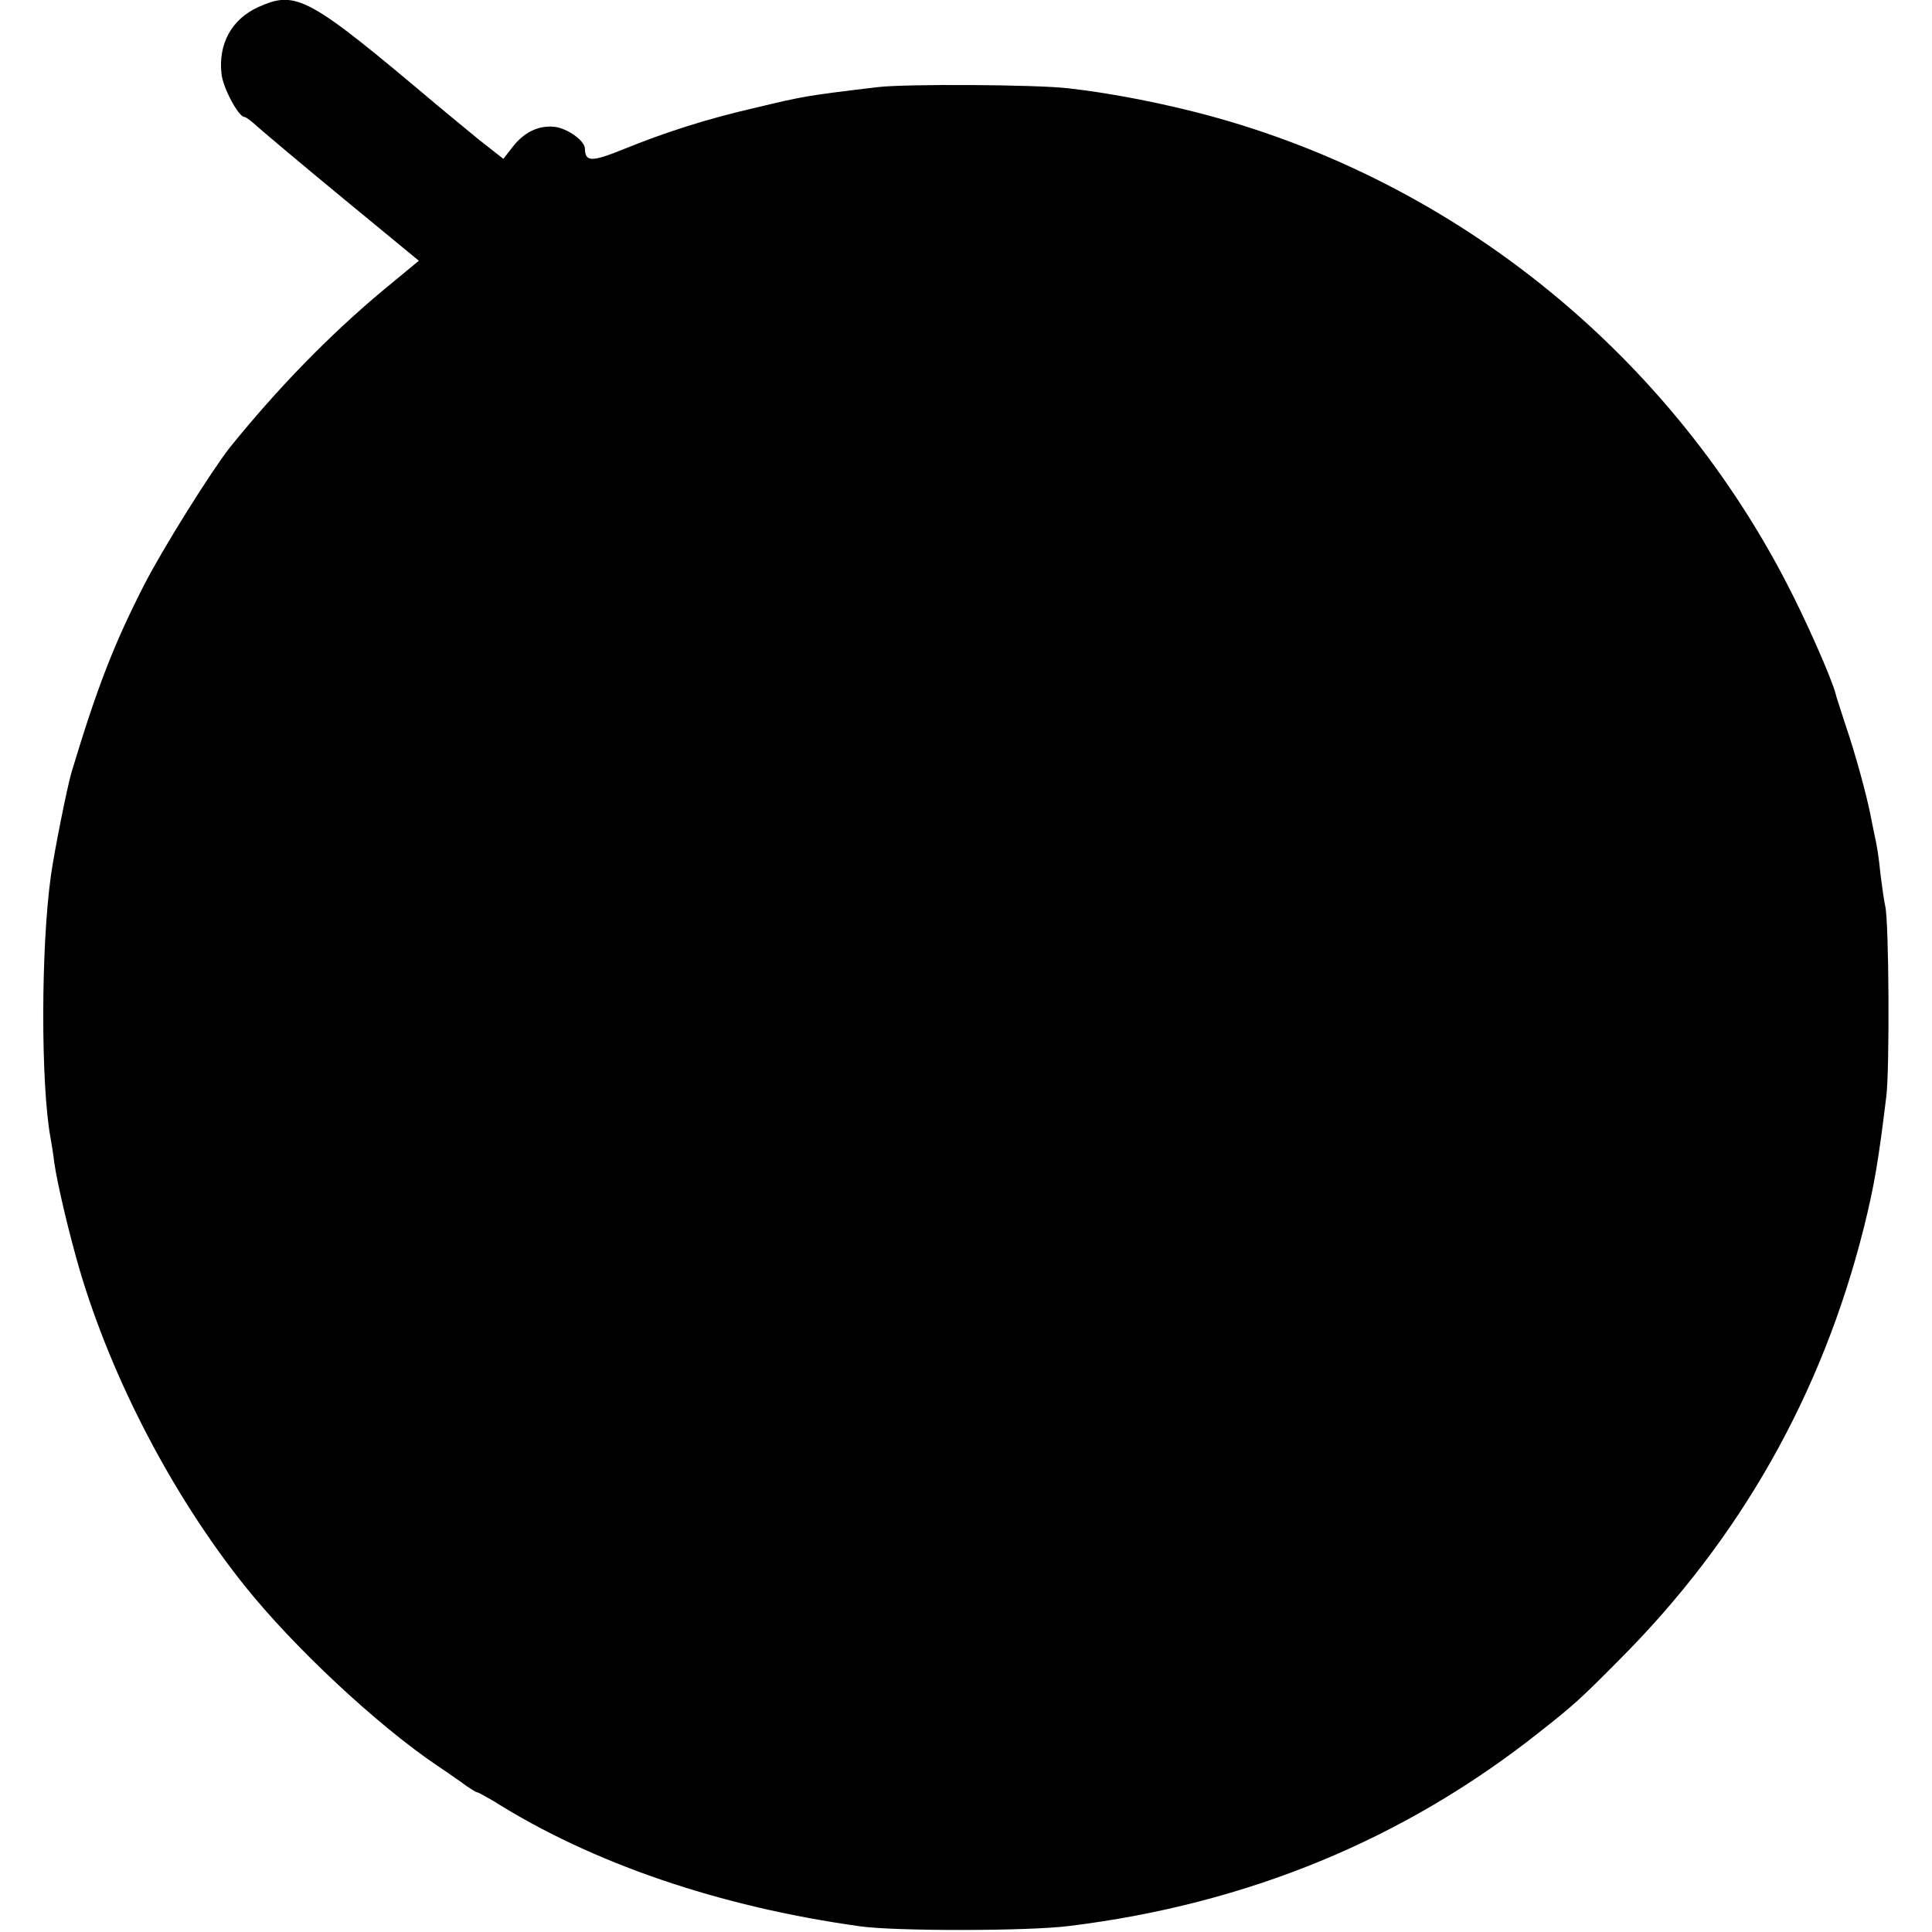
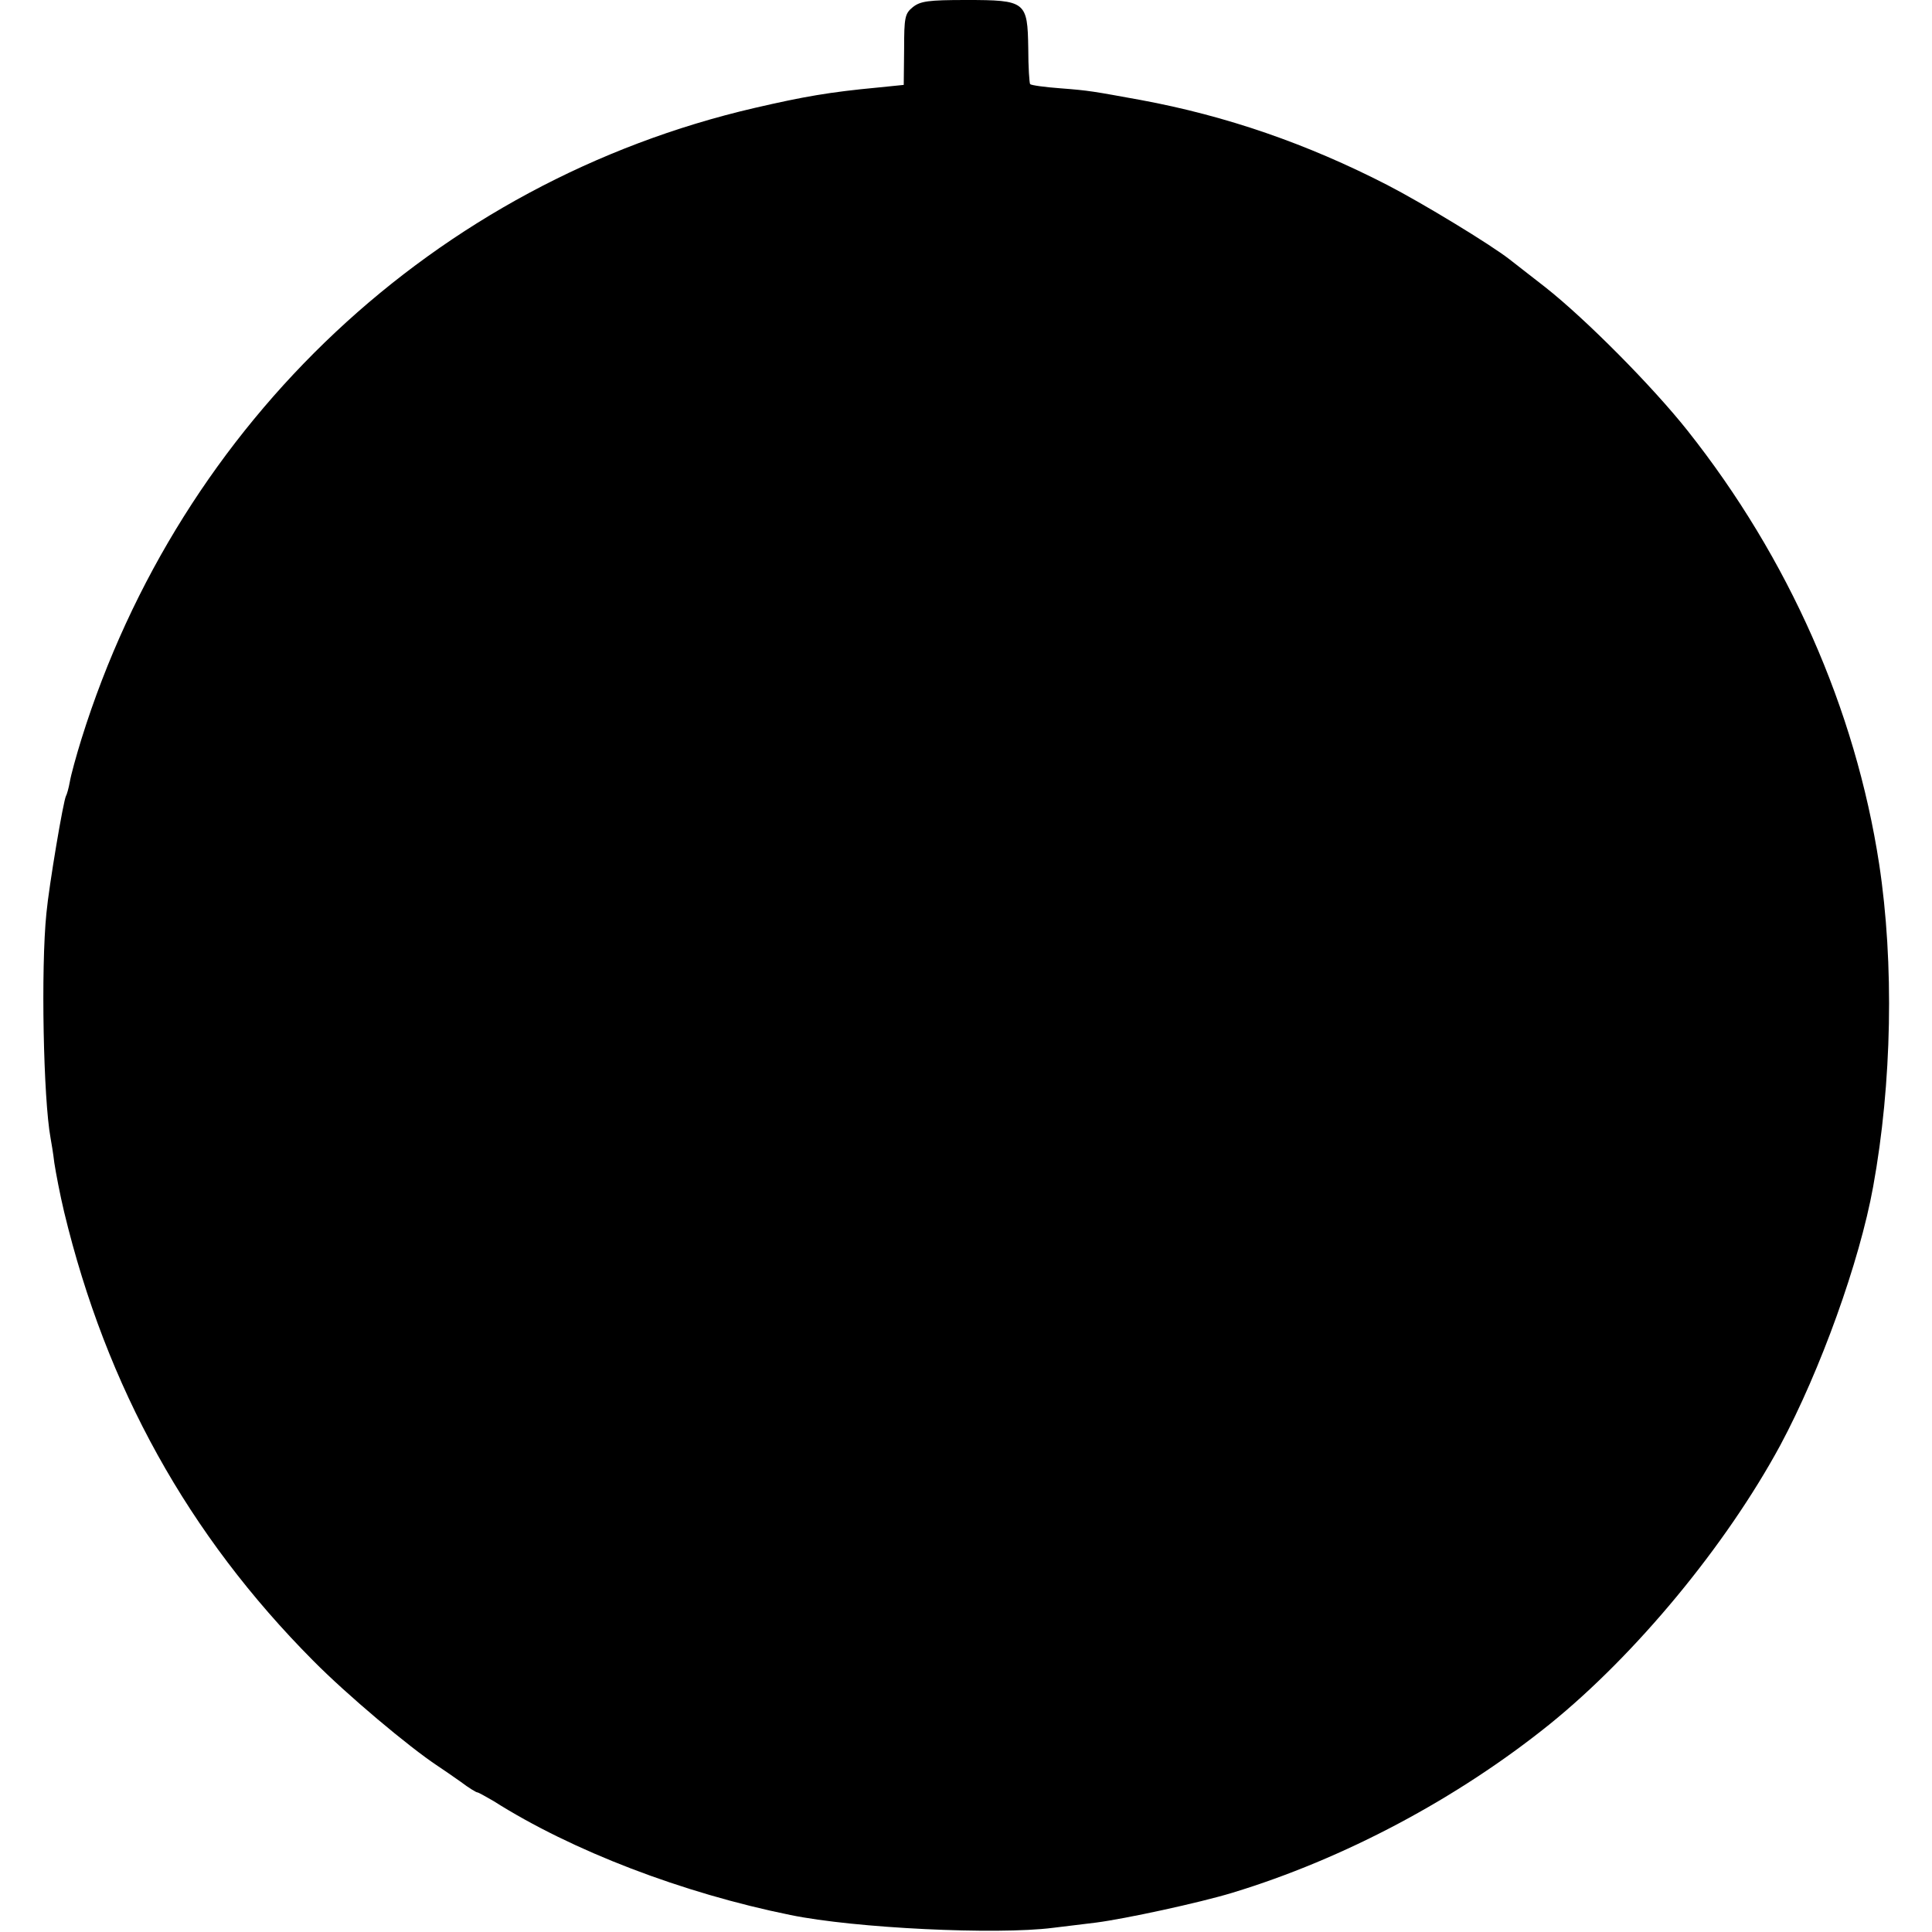
<svg xmlns="http://www.w3.org/2000/svg" version="1.0" width="512pt" height="512pt" viewBox="0 0 512 512" preserveAspectRatio="xMidYMid meet">
  <g transform="translate(0,512) scale(0.1,-0.1)" fill="#000000" stroke="none">
-     <path d="M684 5101 c-70 -32 -106 -97 -97 -177 4 -37 45 -114 61 -114 4 0 21 -13 37 -28 17 -15 119 -101 227 -190 l198 -163 -98 -81 c-141 -118 -277 -258 -403 -414 -50 -64 -176 -265 -227 -364 -81 -159 -124 -270 -192 -495 -12 -40 -46 -211 -55 -275 -27 -191 -27 -556 -1 -696 2 -11 7 -40 10 -66 8 -56 39 -187 67 -283 86 -291 247 -599 437 -837 131 -164 353 -371 512 -478 12 -8 40 -27 61 -42 21 -16 41 -28 44 -28 3 0 22 -11 43 -23 260 -164 597 -280 972 -332 92 -13 445 -13 554 1 471 58 887 229 1246 514 89 70 107 86 211 191 320 320 537 703 648 1144 28 112 39 178 60 350 9 74 7 464 -3 504 -3 13 -8 49 -12 80 -6 57 -9 76 -19 121 -3 14 -7 34 -9 45 -10 50 -39 157 -64 230 -14 44 -27 82 -27 85 -11 43 -81 201 -133 300 -323 620 -898 1075 -1568 1244 -111 28 -234 51 -333 62 -83 10 -434 12 -506 3 -192 -23 -195 -24 -325 -55 -126 -29 -236 -64 -349 -110 -84 -34 -100 -33 -101 2 0 21 -46 54 -81 58 -42 4 -80 -14 -111 -54 l-24 -31 -65 51 c-35 29 -84 69 -109 90 -344 290 -374 307 -476 261z" />
+     <path d="M2419 5101 c-21 -17 -23 -27 -23 -112 l-1 -94 -69 -7 c-128 -12 -196 -24 -326 -54 -845 -196 -1521 -830 -1784 -1672 -14 -45 -28 -96 -31 -114 -3 -17 -8 -34 -10 -37 -7 -12 -45 -237 -52 -311 -15 -147 -8 -493 11 -596 2 -11 7 -40 10 -66 4 -26 15 -84 26 -130 112 -465 329 -856 660 -1189 90 -91 253 -228 330 -279 12 -8 40 -27 61 -42 21 -16 41 -28 44 -28 3 0 22 -11 43 -23 208 -132 501 -244 787 -302 170 -35 546 -53 695 -34 36 4 88 11 115 14 77 10 272 52 361 79 296 90 595 249 840 446 229 185 468 474 612 740 106 198 210 486 246 685 50 274 56 592 16 855 -63 411 -240 811 -508 1149 -92 116 -268 294 -377 380 -44 34 -87 68 -95 74 -50 39 -229 148 -324 197 -212 109 -426 183 -653 225 -127 23 -135 25 -213 31 -41 3 -77 8 -80 11 -2 2 -5 45 -5 95 -2 124 -6 128 -165 128 -100 0 -121 -3 -141 -19z" />
  </g>
</svg>
